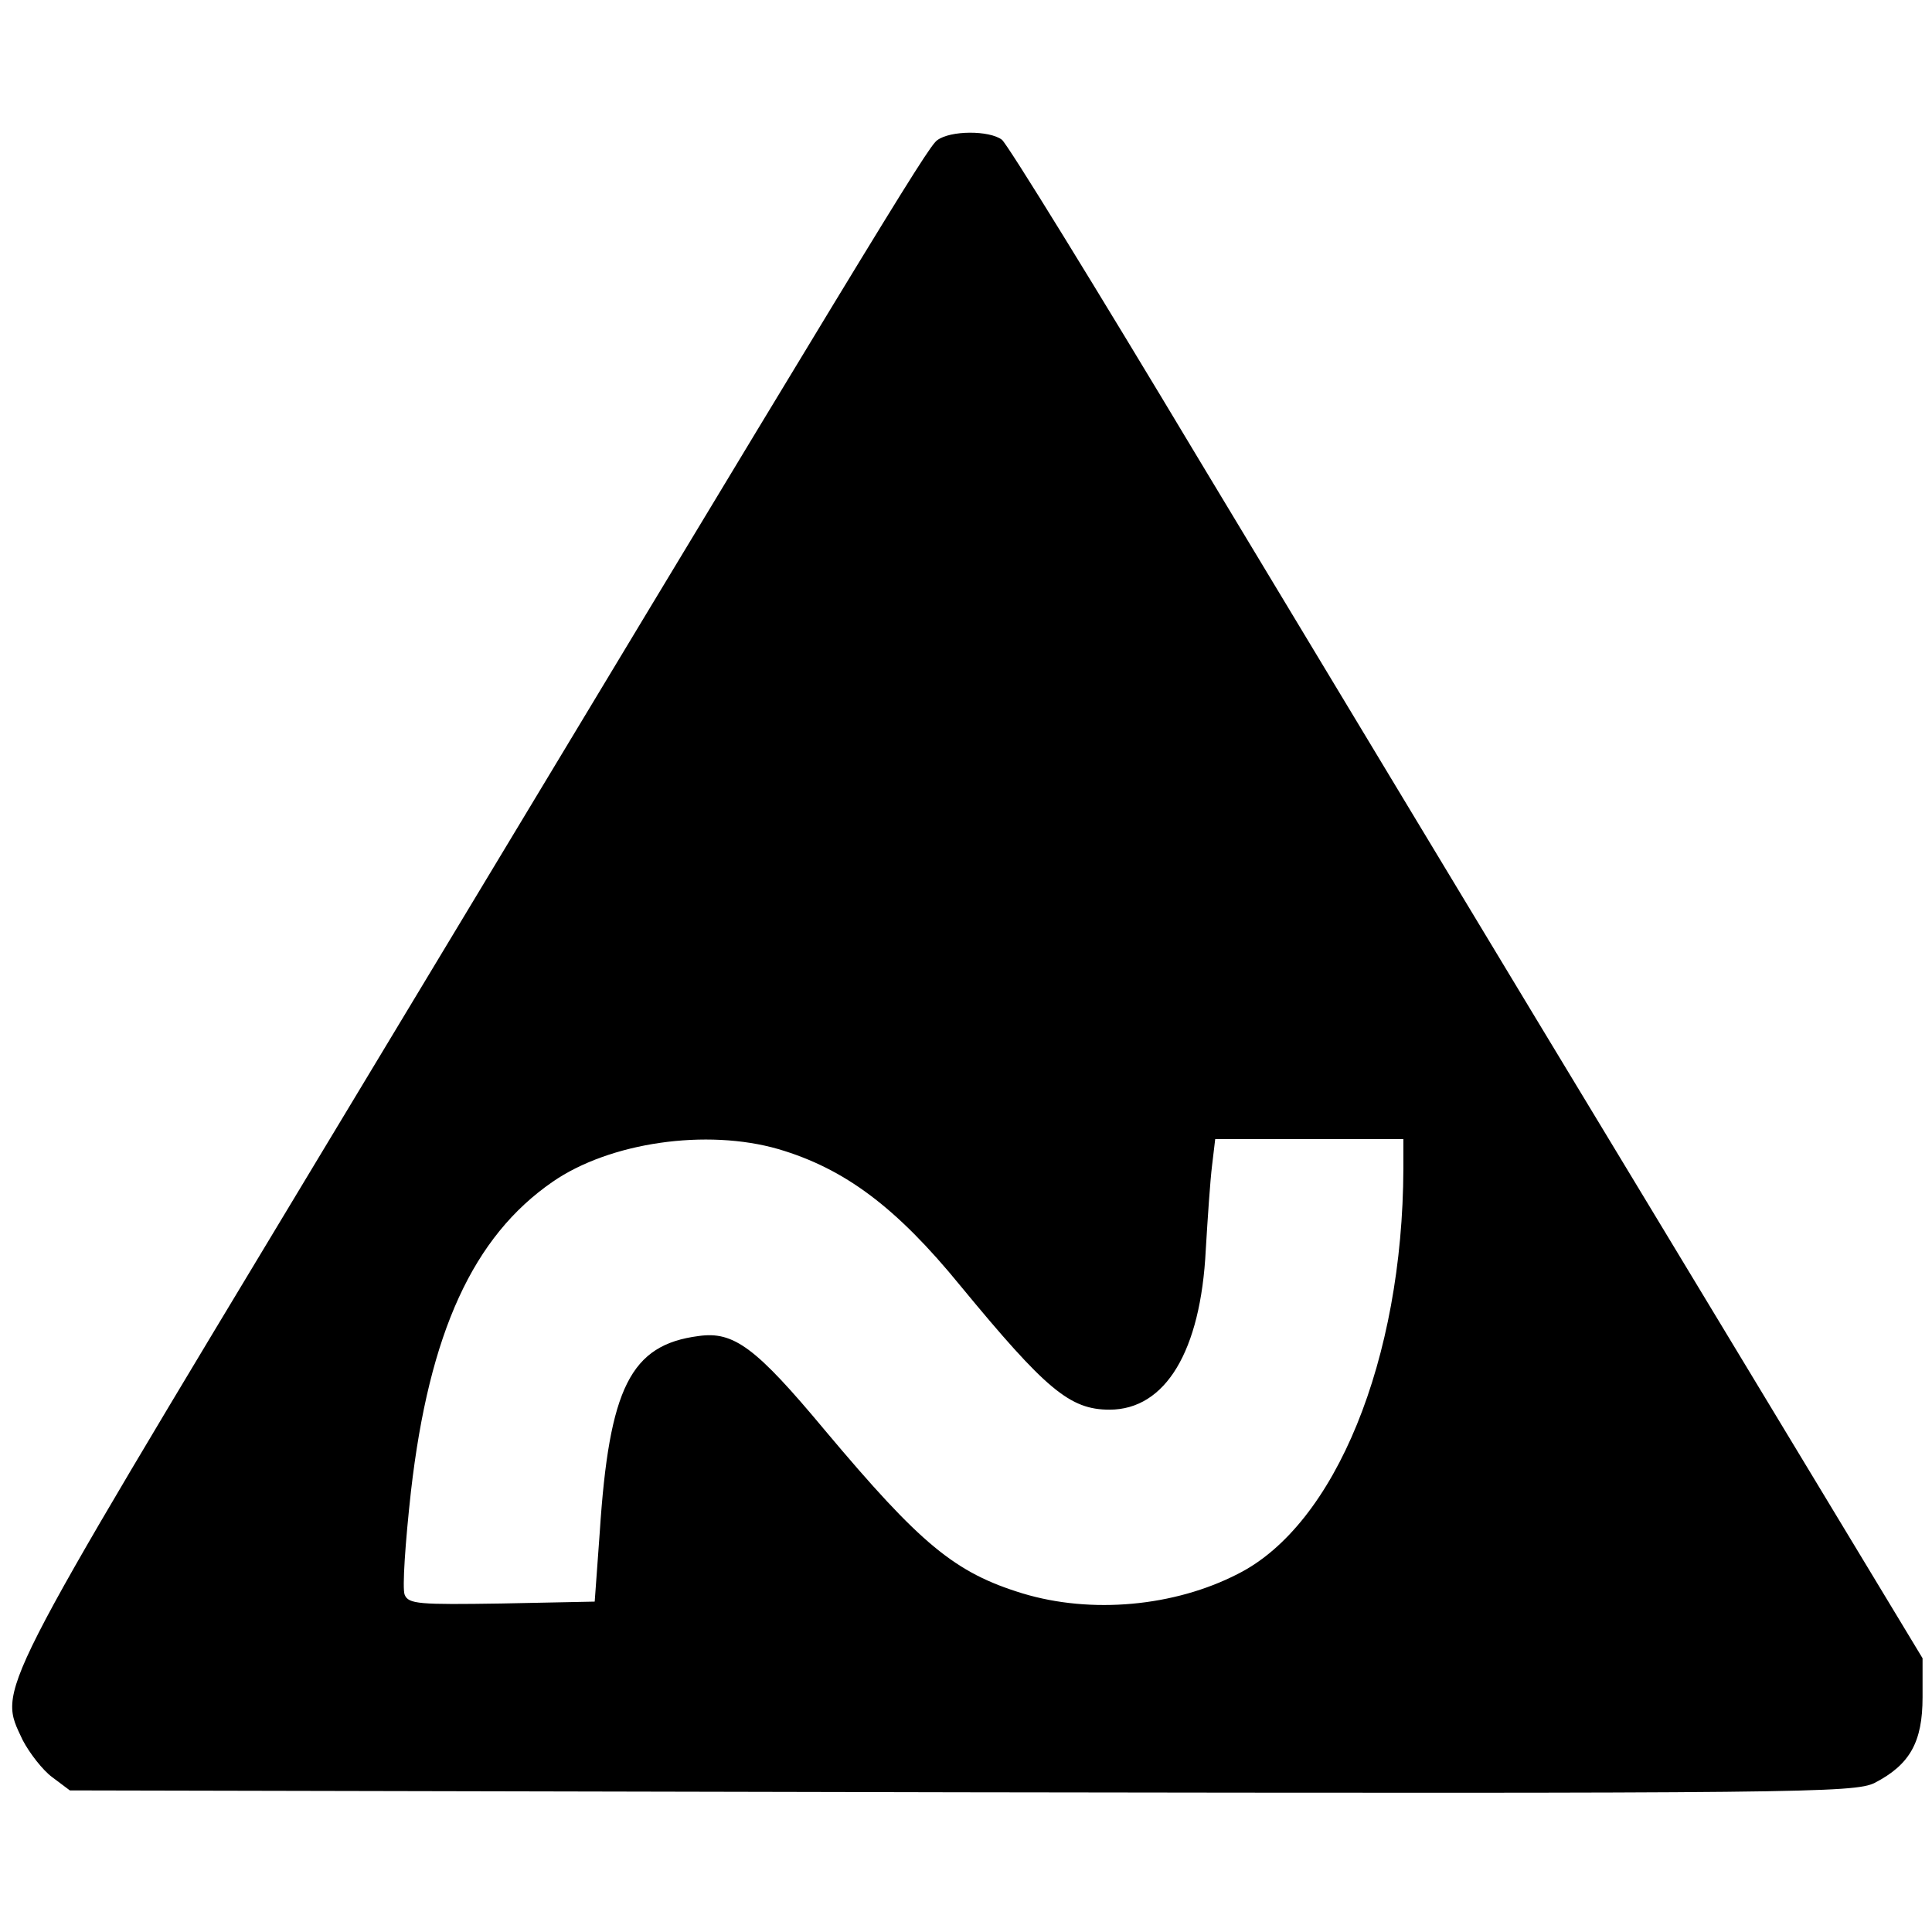
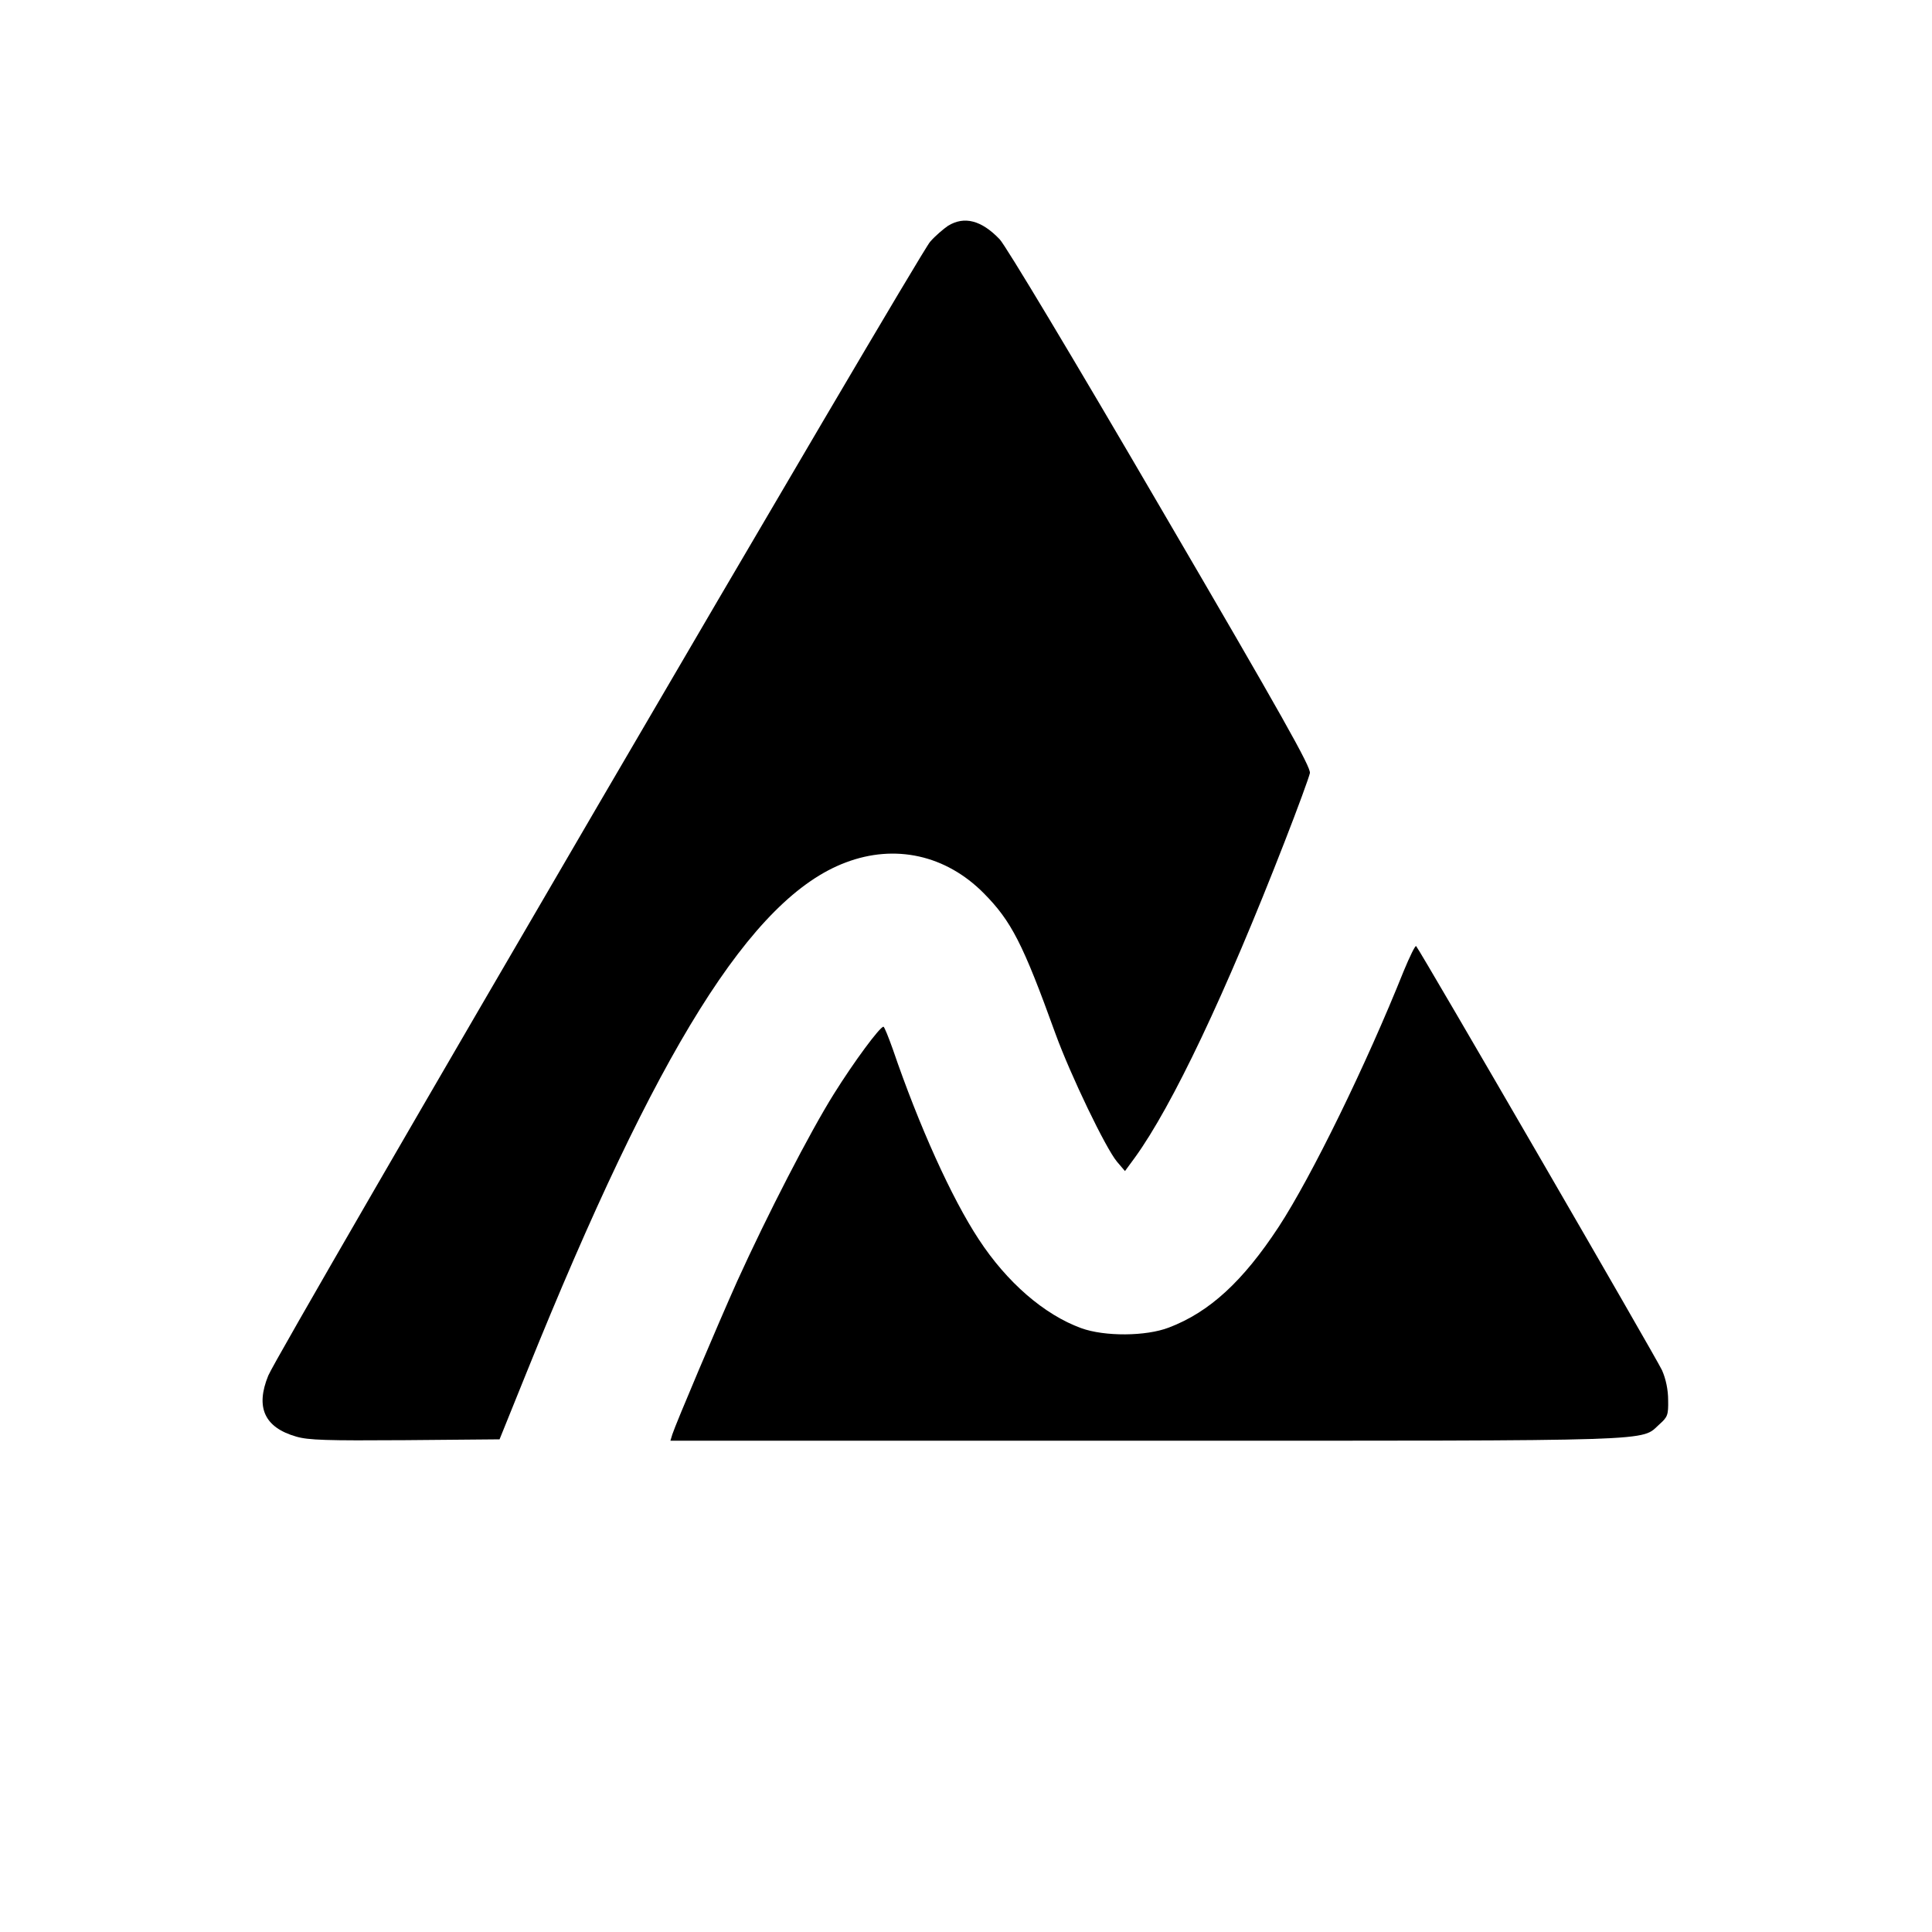
- <svg xmlns="http://www.w3.org/2000/svg" version="1.0" width="307pt" height="307pt" viewBox="0 0 307 307" preserveAspectRatio="xMidYMid meet">
-   <g transform="translate(0,307) scale(0.1,-0.1)" fill="#000000" stroke="none">
-     <path d="M1489 2847 c-16 -12 -101 -153 -977 -1607 -529 -878 -515 -851 -476 -935 11 -21 32 -48 47 -59 l28 -21 1417 -3 c1334 -2 1419 -1 1451 15 56 29 76 65 76 136 l0 62 -426 705 c-235 388 -560 928 -724 1200 -163 272 -304 501 -313 508 -20 15 -82 15 -103 -1z m-252 -1603 c105 -31 187 -92 289 -217 136 -165 174 -197 237 -197 89 0 145 93 153 254 3 50 7 110 10 134 l5 42 150 0 149 0 0 -47 c-1 -303 -108 -566 -263 -644 -101 -52 -233 -64 -342 -31 -108 33 -162 78 -314 259 -110 132 -145 158 -201 150 -108 -14 -142 -82 -157 -312 l-8 -110 -148 -3 c-131 -2 -148 -1 -154 14 -4 10 1 83 10 164 29 253 99 405 225 492 91 63 245 85 359 52z" />
+ <svg xmlns="http://www.w3.org/2000/svg" version="1.0" width="700pt" height="700pt" viewBox="0 0 700 700" preserveAspectRatio="xMidYMid meet">
+   <g transform="translate(0,700) scale(0.1,-0.1)" fill="#000000" stroke="none">
+     <path d="M3435 6182 c-16 -11 -46 -36 -65 -58 -43 -48 -2364 -4023 -2398 -4108 -47 -115 -14 -188 101 -221 44 -13 110 -15 395 -13 l342 3 99 245 c472 1169 814 1717 1155 1845 179 68 363 27 500 -111 100 -101 142 -182 260 -509 55 -151 182 -415 223 -464 l29 -34 36 49 c136 188 328 593 542 1143 48 123 89 235 92 250 4 21 -98 203 -541 961 -319 547 -561 950 -583 973 -66 69 -128 85 -187 49z" />
+     <path d="M5086 3482 c-136 -340 -334 -745 -453 -927 -130 -198 -251 -309 -398 -365 -83 -32 -233 -33 -318 -2 -134 49 -269 166 -371 322 -98 149 -216 410 -311 688 -16 45 -31 82 -34 82 -13 0 -107 -127 -180 -244 -87 -139 -241 -438 -350 -678 -72 -161 -222 -515 -235 -555 l-7 -23 1724 0 c1894 0 1789 -3 1860 60 29 26 32 33 31 87 0 37 -8 76 -22 108 -19 42 -874 1517 -891 1537 -3 4 -23 -37 -45 -90z" />
  </g>
</svg>
